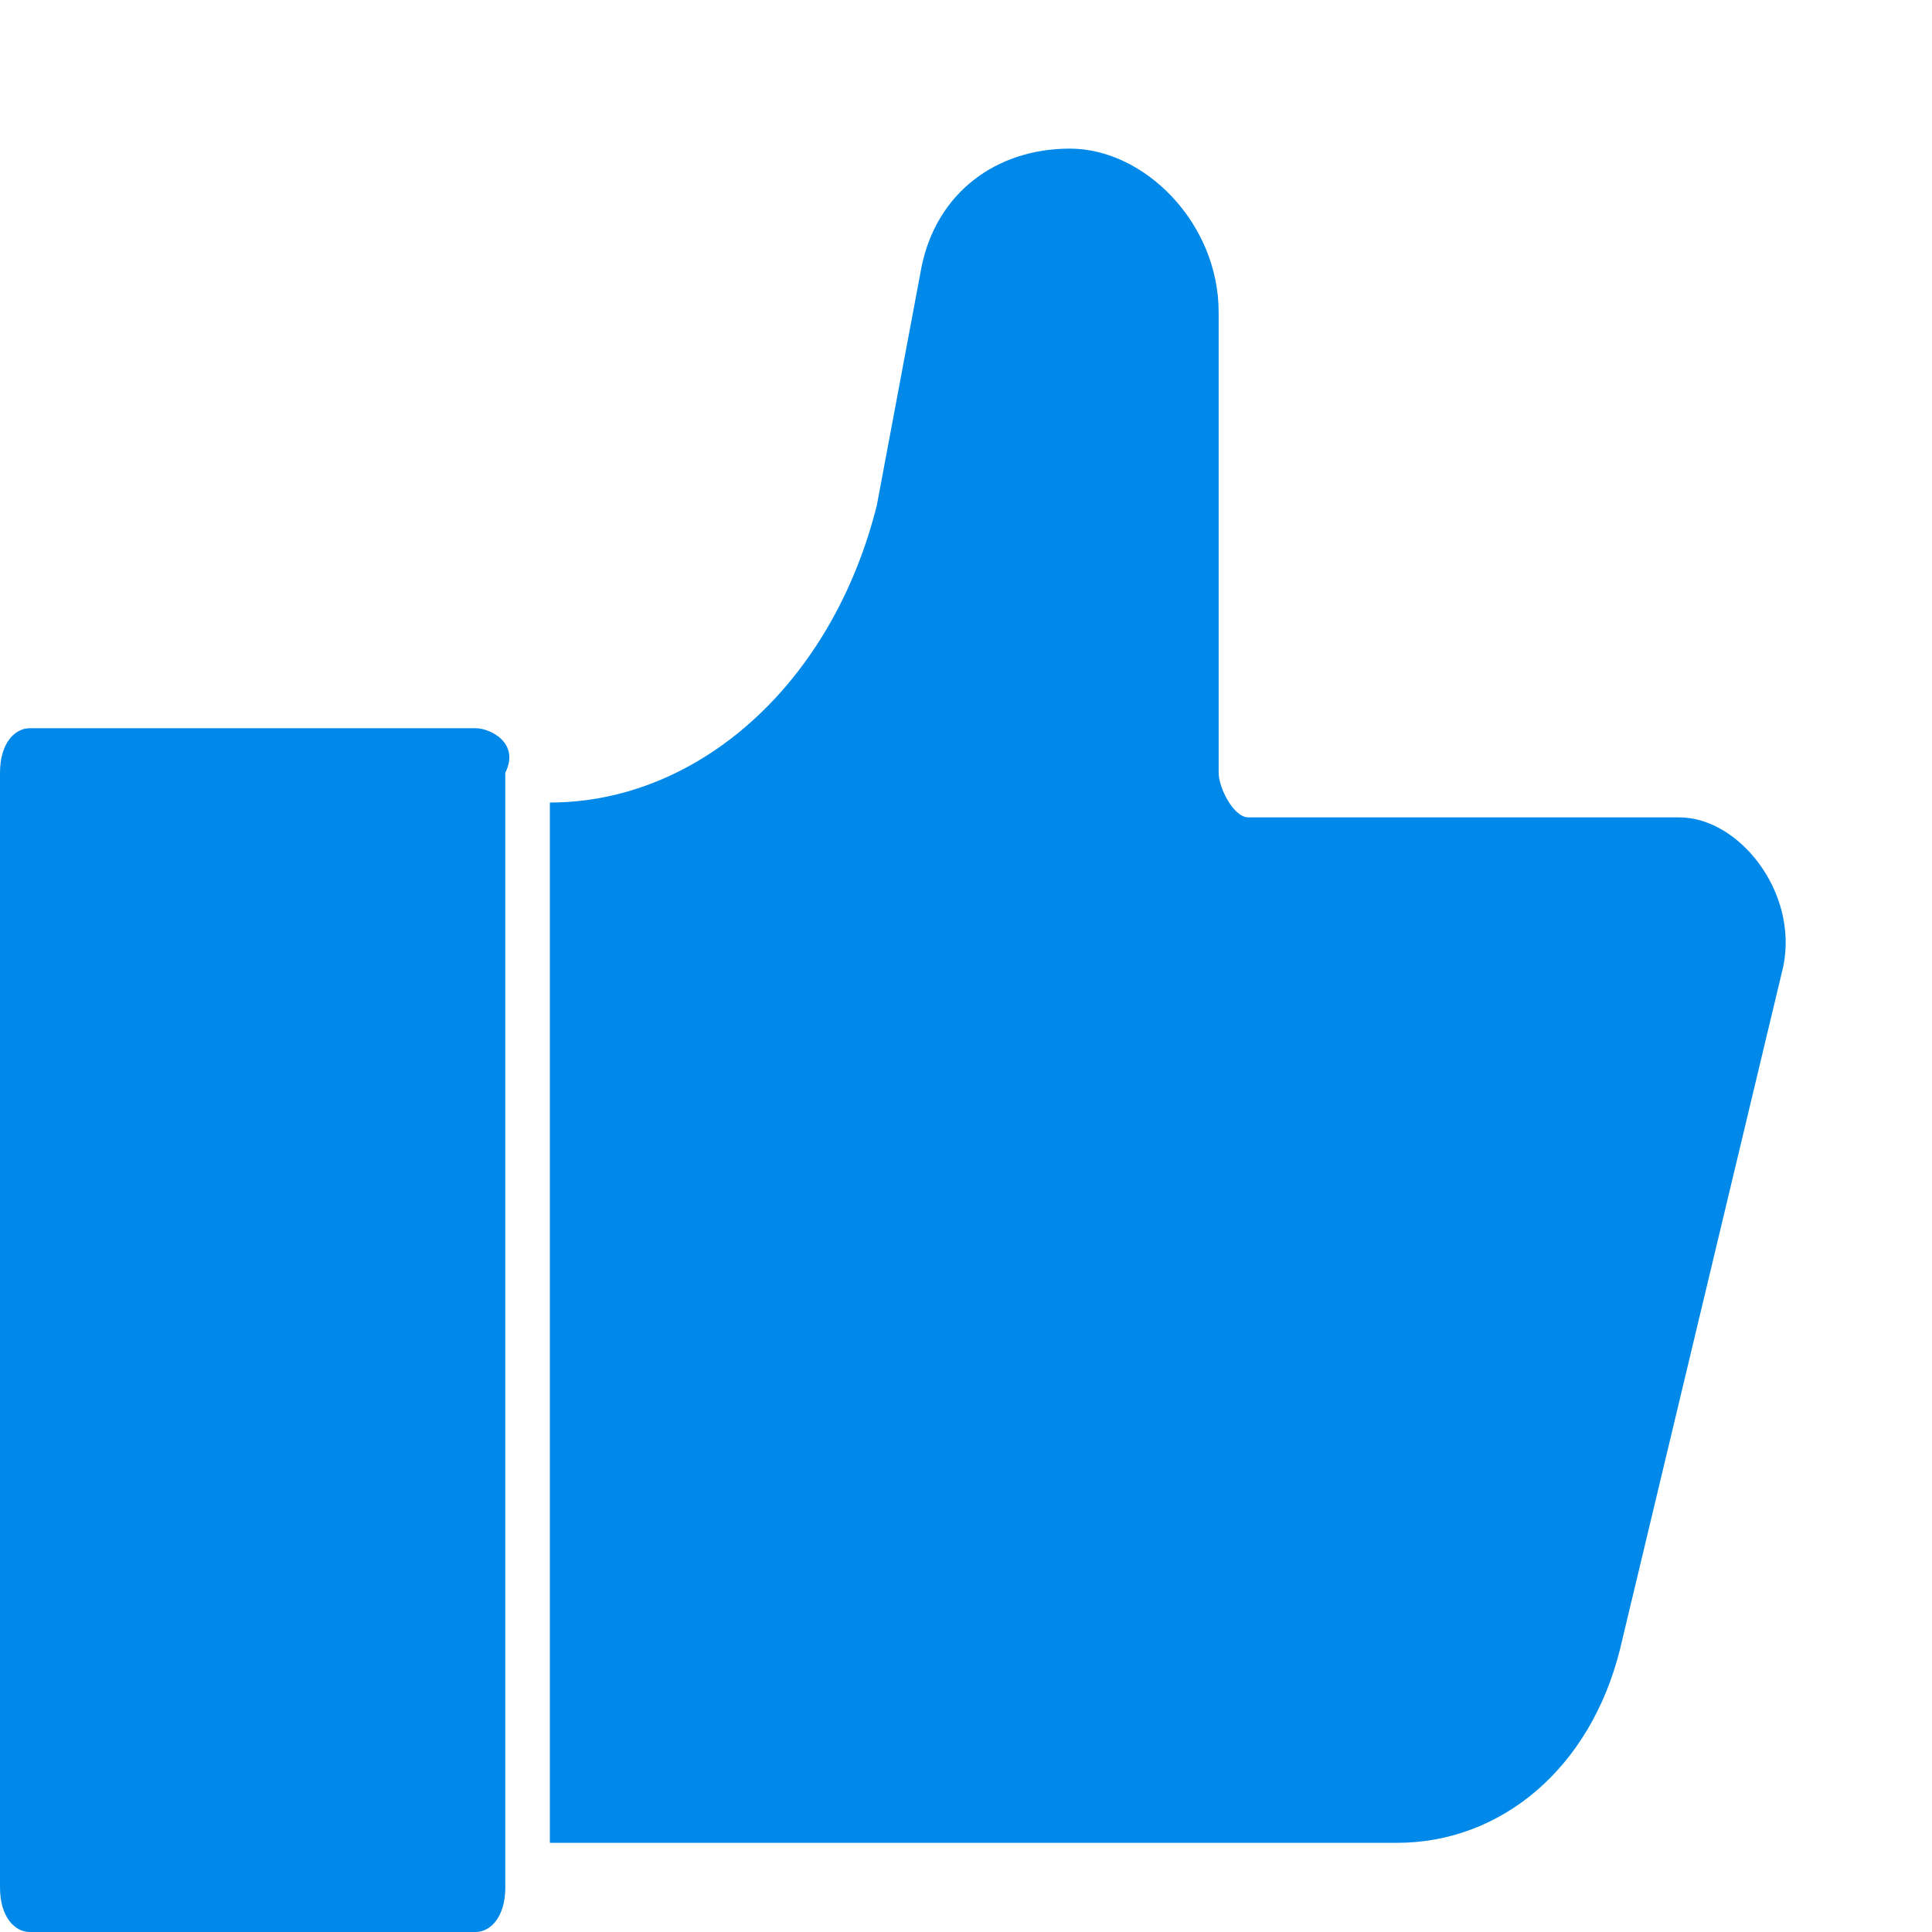
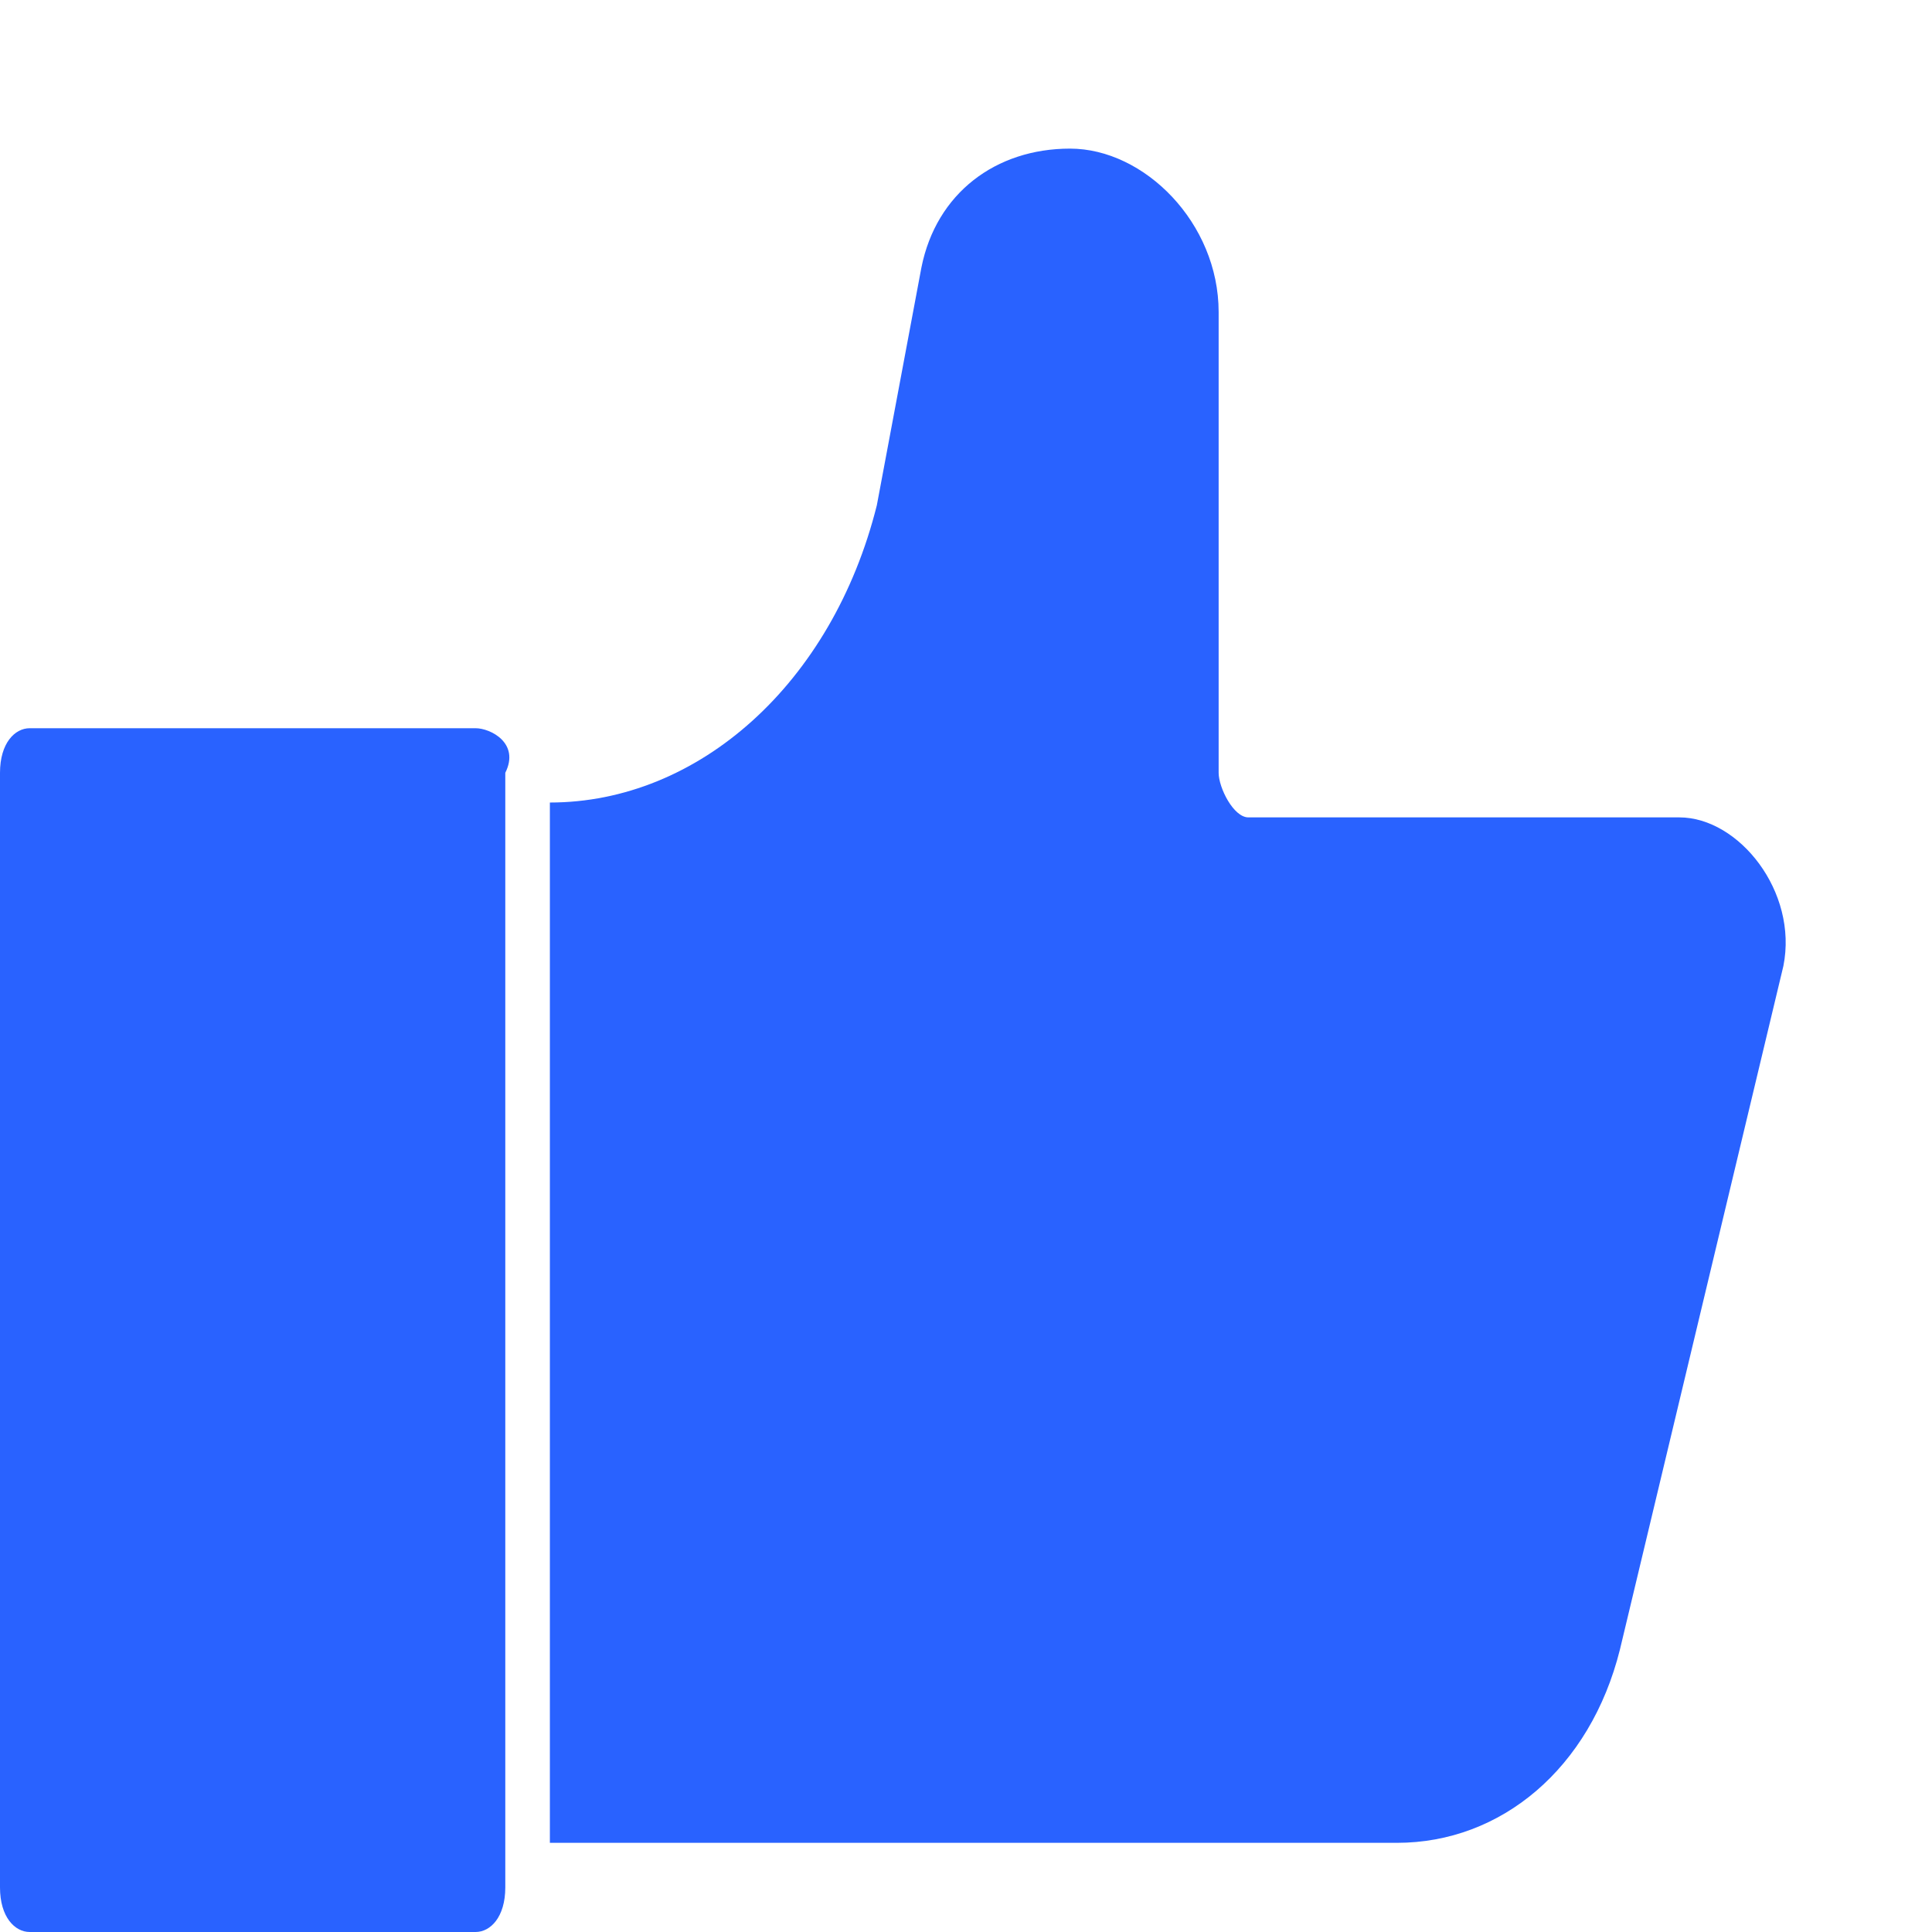
<svg xmlns="http://www.w3.org/2000/svg" version="1.1" id="Слой_1" x="0px" y="0px" viewBox="0 0 13 13" style="enable-background:new 0 0 13 13;" xml:space="preserve">
  <style type="text/css">
- 	.st0{fill:#0089E9;}
+ 	.st0{fill:#2962FF;}
</style>
-   <path class="st0" d="M12,6.5l-1.1,4.6c-0.2,0.8-0.8,1.3-1.5,1.3H3.7v-7h0c1,0,1.9-0.8,2.2-2l0.3-1.6C6.3,1.3,6.7,1,7.2,1  c0.5,0,1,0.5,1,1.1v3.1c0,0.1,0.1,0.3,0.2,0.3h2.9C11.7,5.5,12.1,6,12,6.5z M3.2,4.9h-3C0.1,4.9,0,5,0,5.2v7.5C0,12.9,0.1,13,0.2,13  h3c0.1,0,0.2-0.1,0.2-0.3V5.2C3.5,5,3.3,4.9,3.2,4.9z" />
+   <path class="st0" d="M12,6.5l-1.1,4.6c-0.2,0.8-0.8,1.3-1.5,1.3H3.7v-7l0,0c1,0,1.9-0.8,2.2-2l0.3-1.6C6.3,1.3,6.7,1,7.2,1  s1,0.5,1,1.1v3.1c0,0.1,0.1,0.3,0.2,0.3h2.9C11.7,5.5,12.1,6,12,6.5z M3.2,4.9h-3C0.1,4.9,0,5,0,5.2v7.5C0,12.9,0.1,13,0.2,13h3  c0.1,0,0.2-0.1,0.2-0.3V5.2C3.5,5,3.3,4.9,3.2,4.9z" />
</svg>
